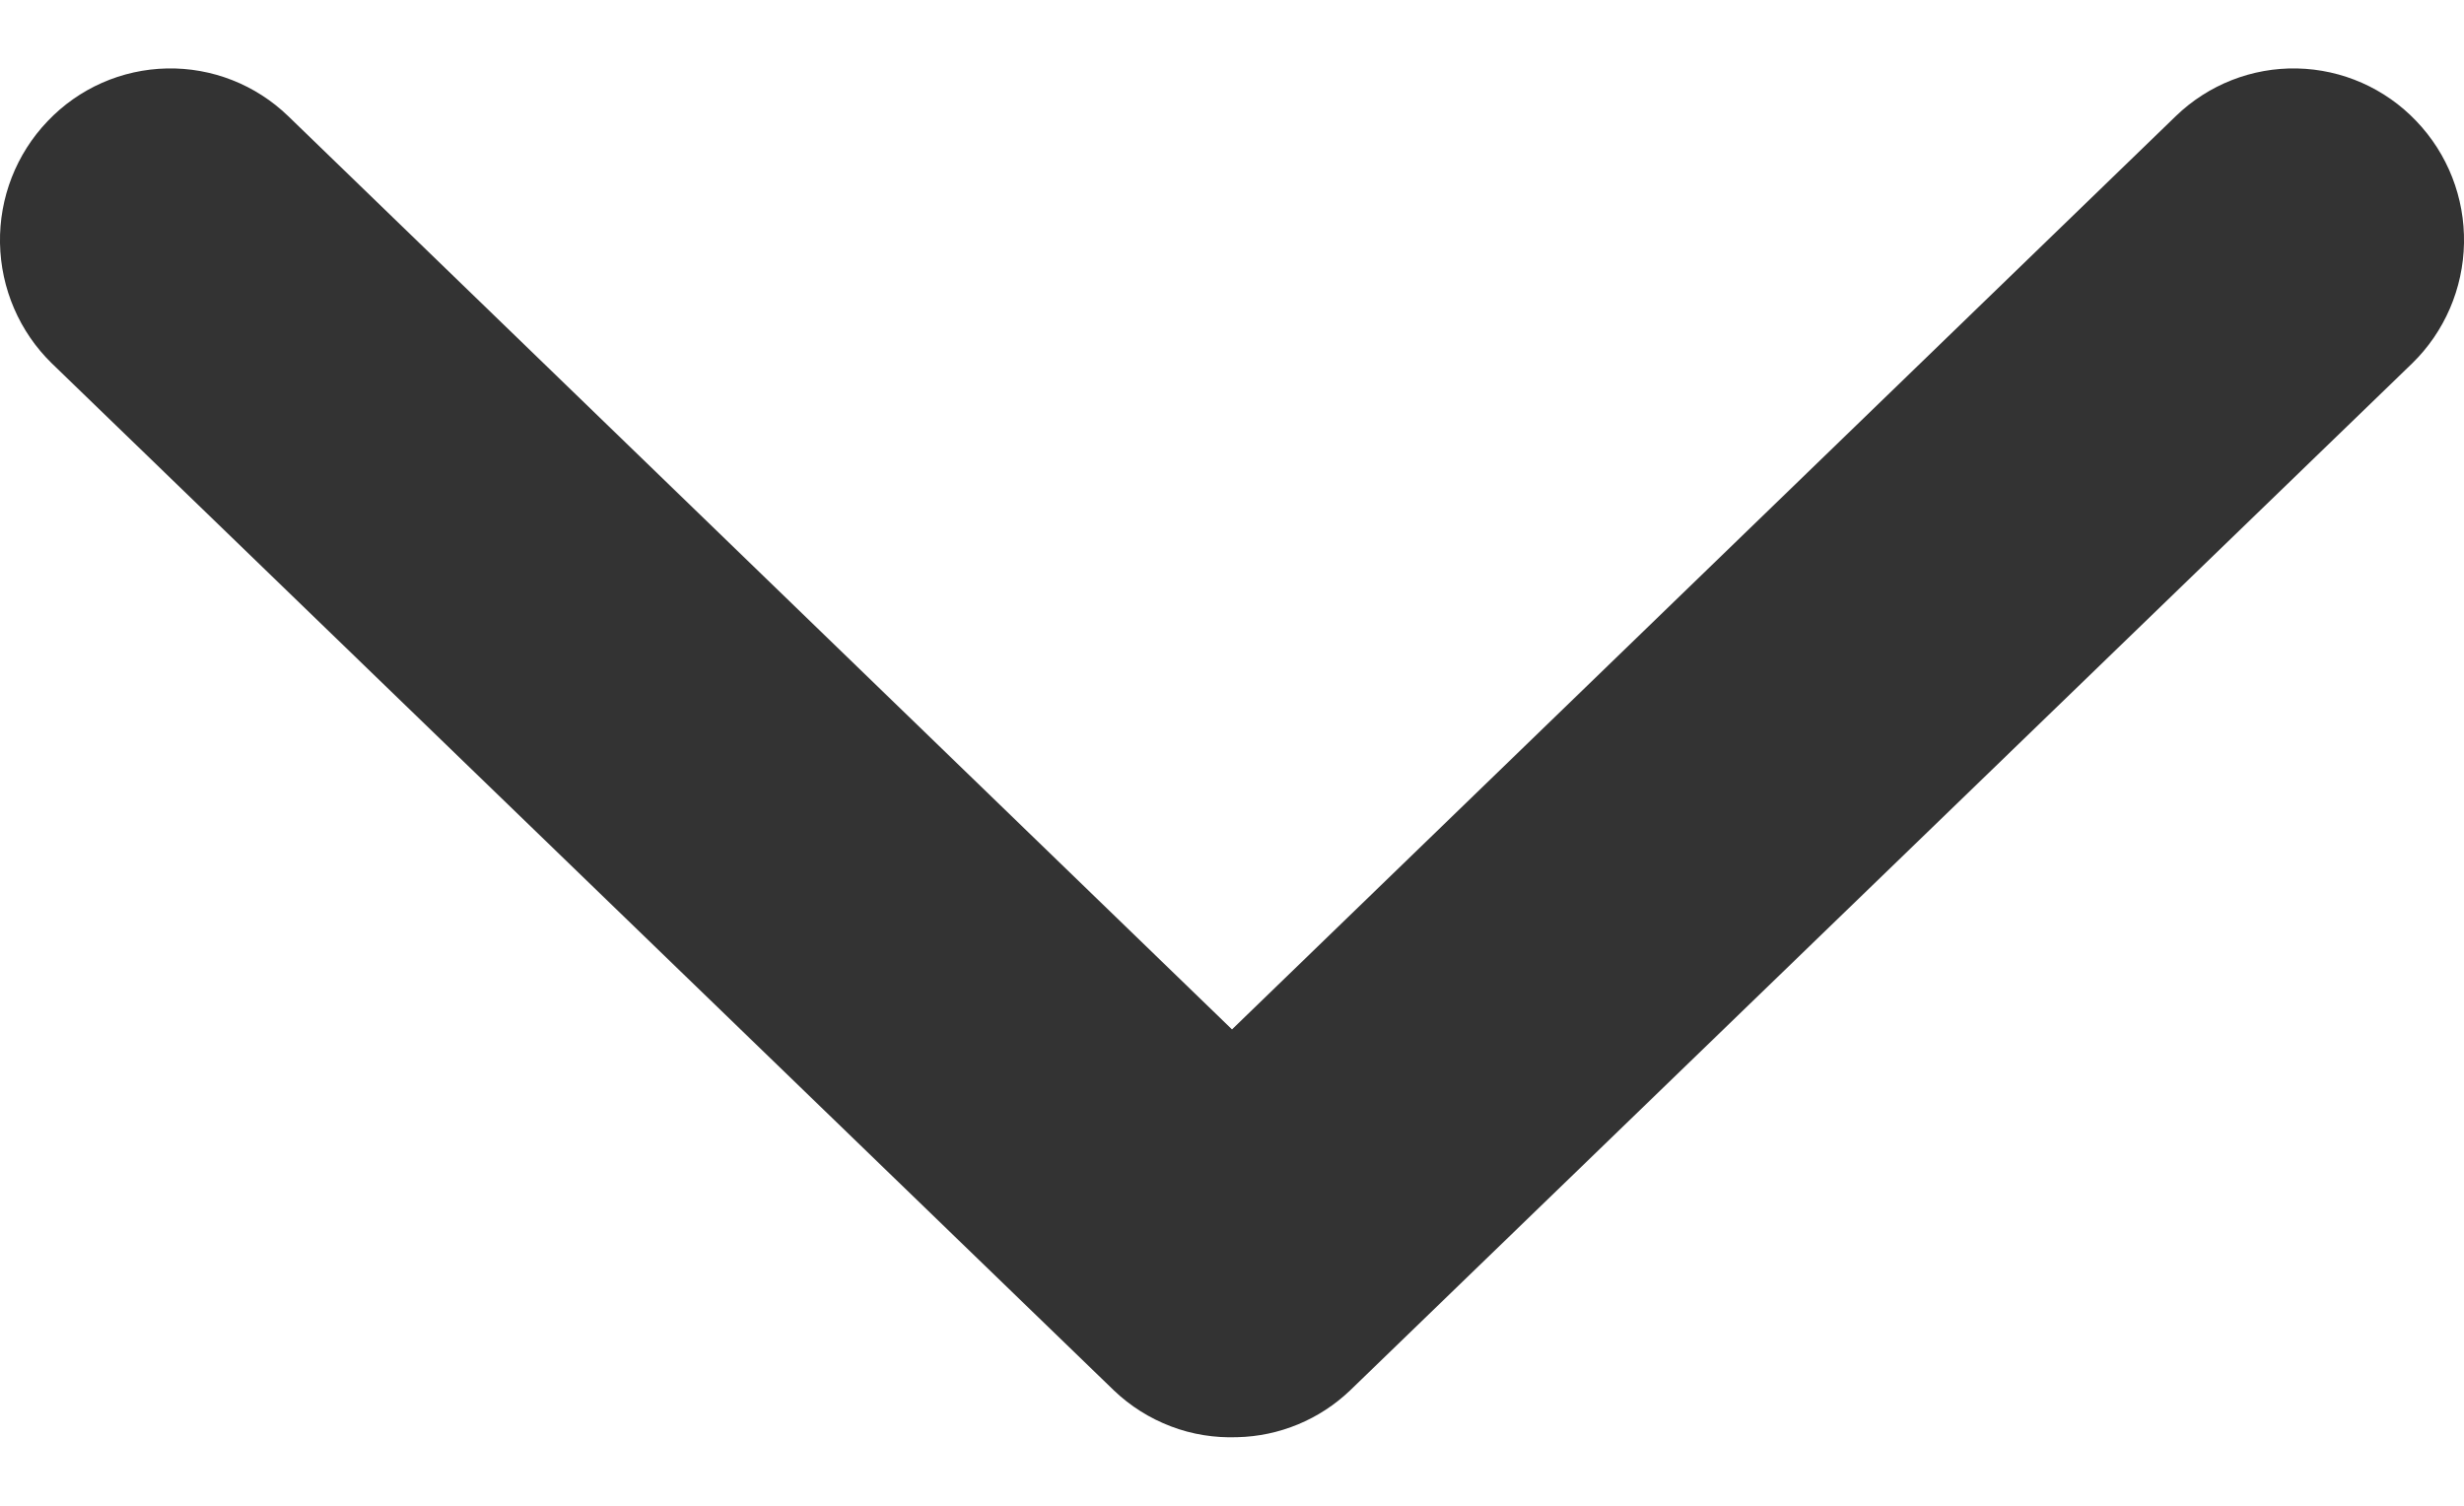
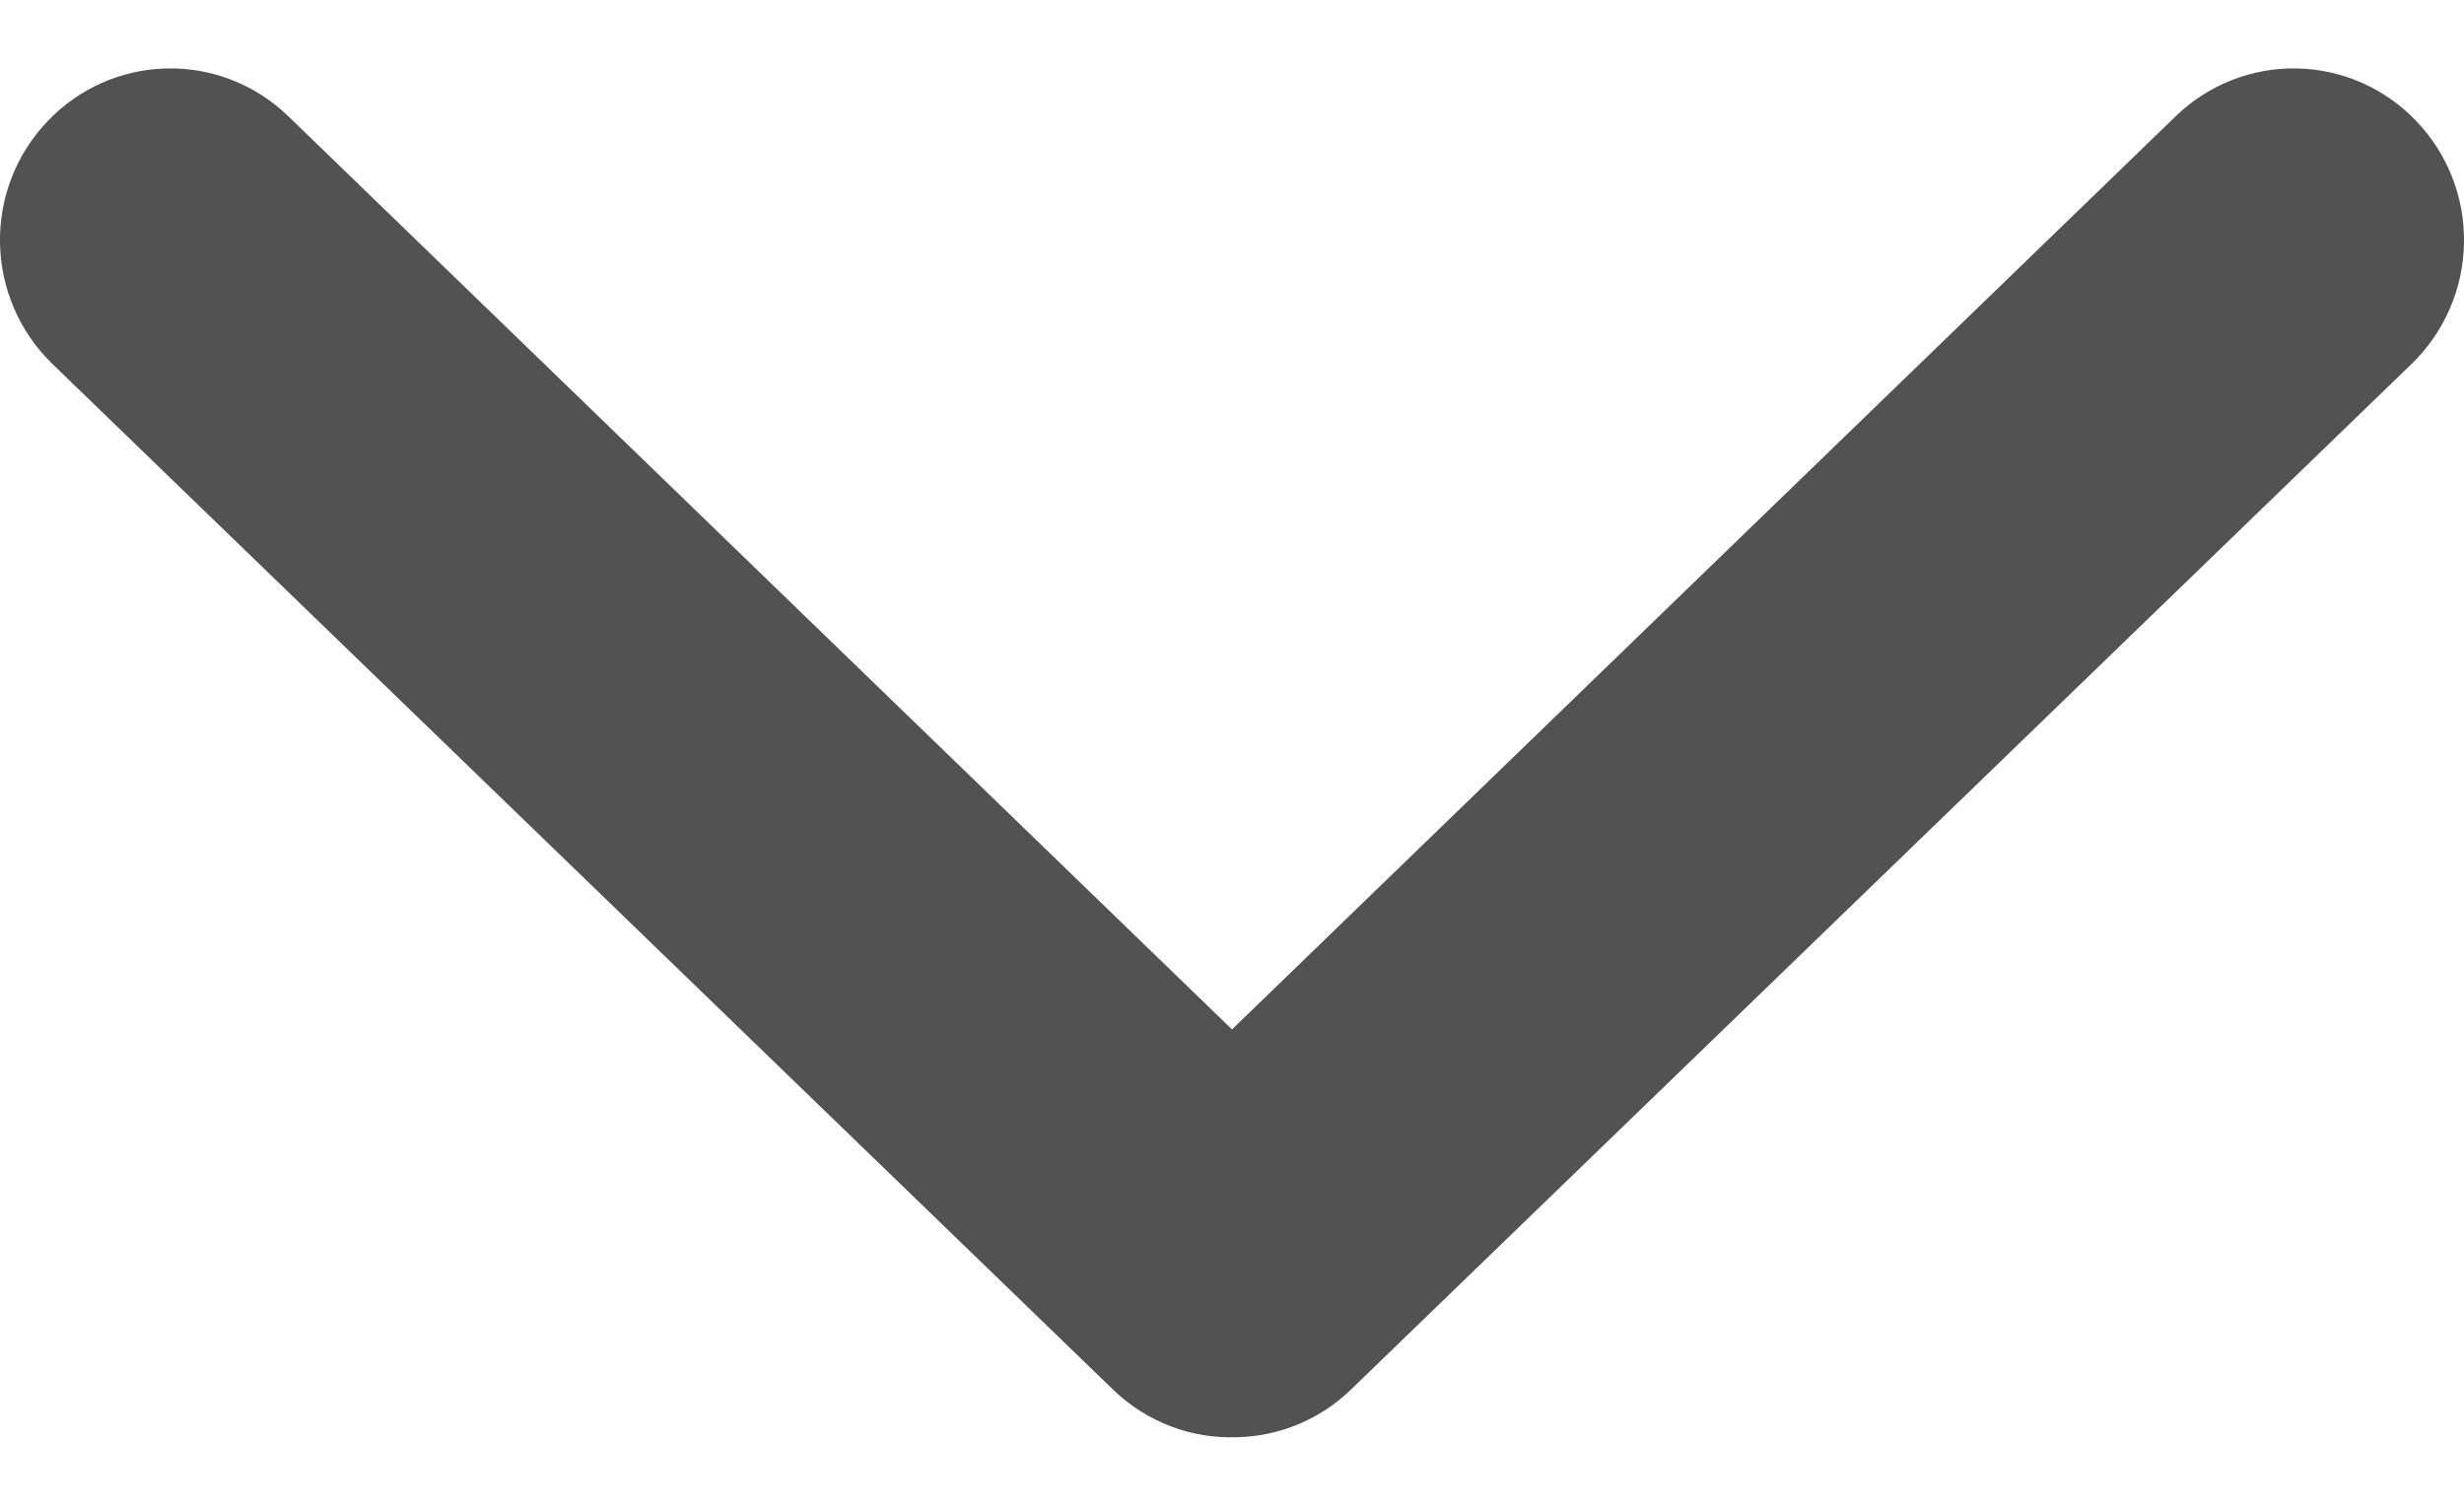
<svg xmlns="http://www.w3.org/2000/svg" width="18" height="11" viewBox="0 0 18 11" fill="none">
-   <path d="M9.039 10.499C9.346 10.492 9.64 10.37 9.863 10.157L17.621 2.655C17.858 2.424 17.994 2.108 18 1.776C18.006 1.444 17.881 1.124 17.652 0.885C17.424 0.645 17.11 0.507 16.781 0.5C16.452 0.493 16.133 0.618 15.895 0.848L9 7.52L2.105 0.848C1.867 0.618 1.548 0.493 1.219 0.5C0.889 0.507 0.576 0.645 0.348 0.885C0.119 1.124 -0.006 1.444 0 1.776C0.006 2.108 0.142 2.424 0.379 2.655L8.137 10.157C8.257 10.272 8.399 10.361 8.554 10.42C8.708 10.479 8.873 10.505 9.039 10.499Z" fill="#333333" />
+   <path d="M9.039 10.499C9.346 10.492 9.64 10.37 9.863 10.157L17.621 2.655C17.858 2.424 17.994 2.108 18 1.776C18.006 1.444 17.881 1.124 17.652 0.885C17.424 0.645 17.11 0.507 16.781 0.5C16.452 0.493 16.133 0.618 15.895 0.848L9 7.52L2.105 0.848C1.867 0.618 1.548 0.493 1.219 0.5C0.889 0.507 0.576 0.645 0.348 0.885C0.119 1.124 -0.006 1.444 0 1.776C0.006 2.108 0.142 2.424 0.379 2.655L8.137 10.157C8.257 10.272 8.399 10.361 8.554 10.42C8.708 10.479 8.873 10.505 9.039 10.499Z" fill="#525252" />
</svg>
